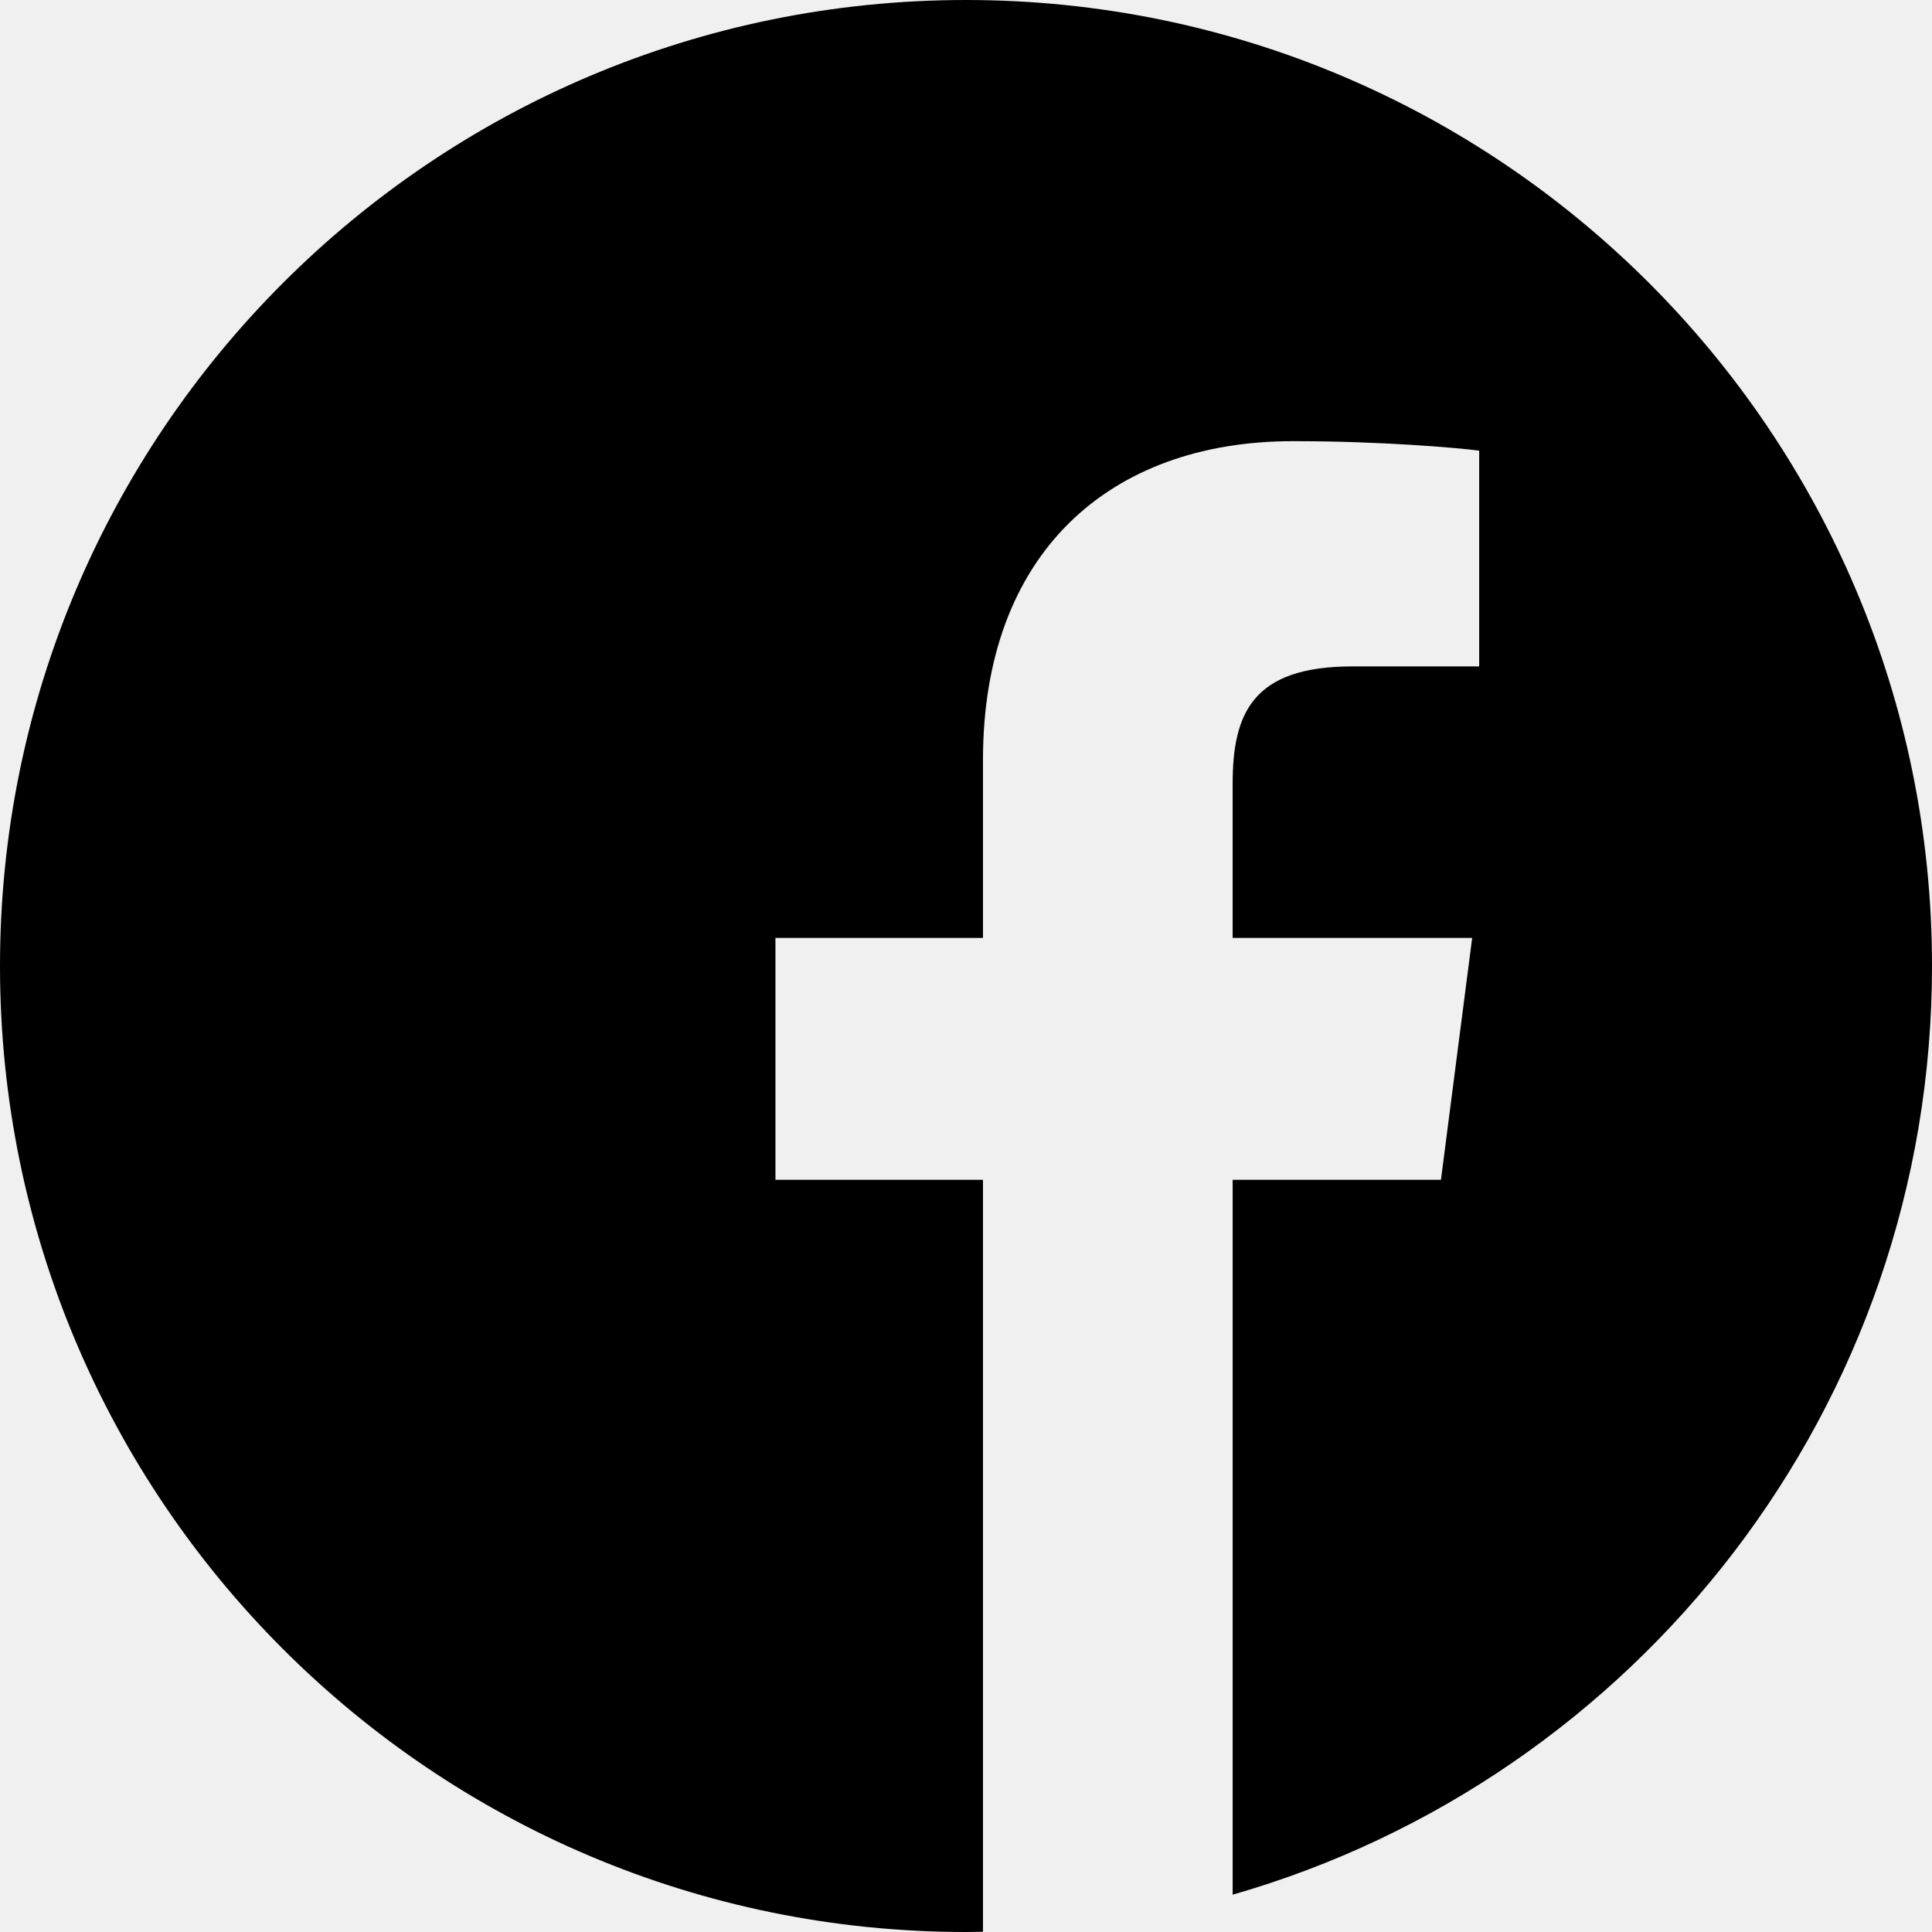
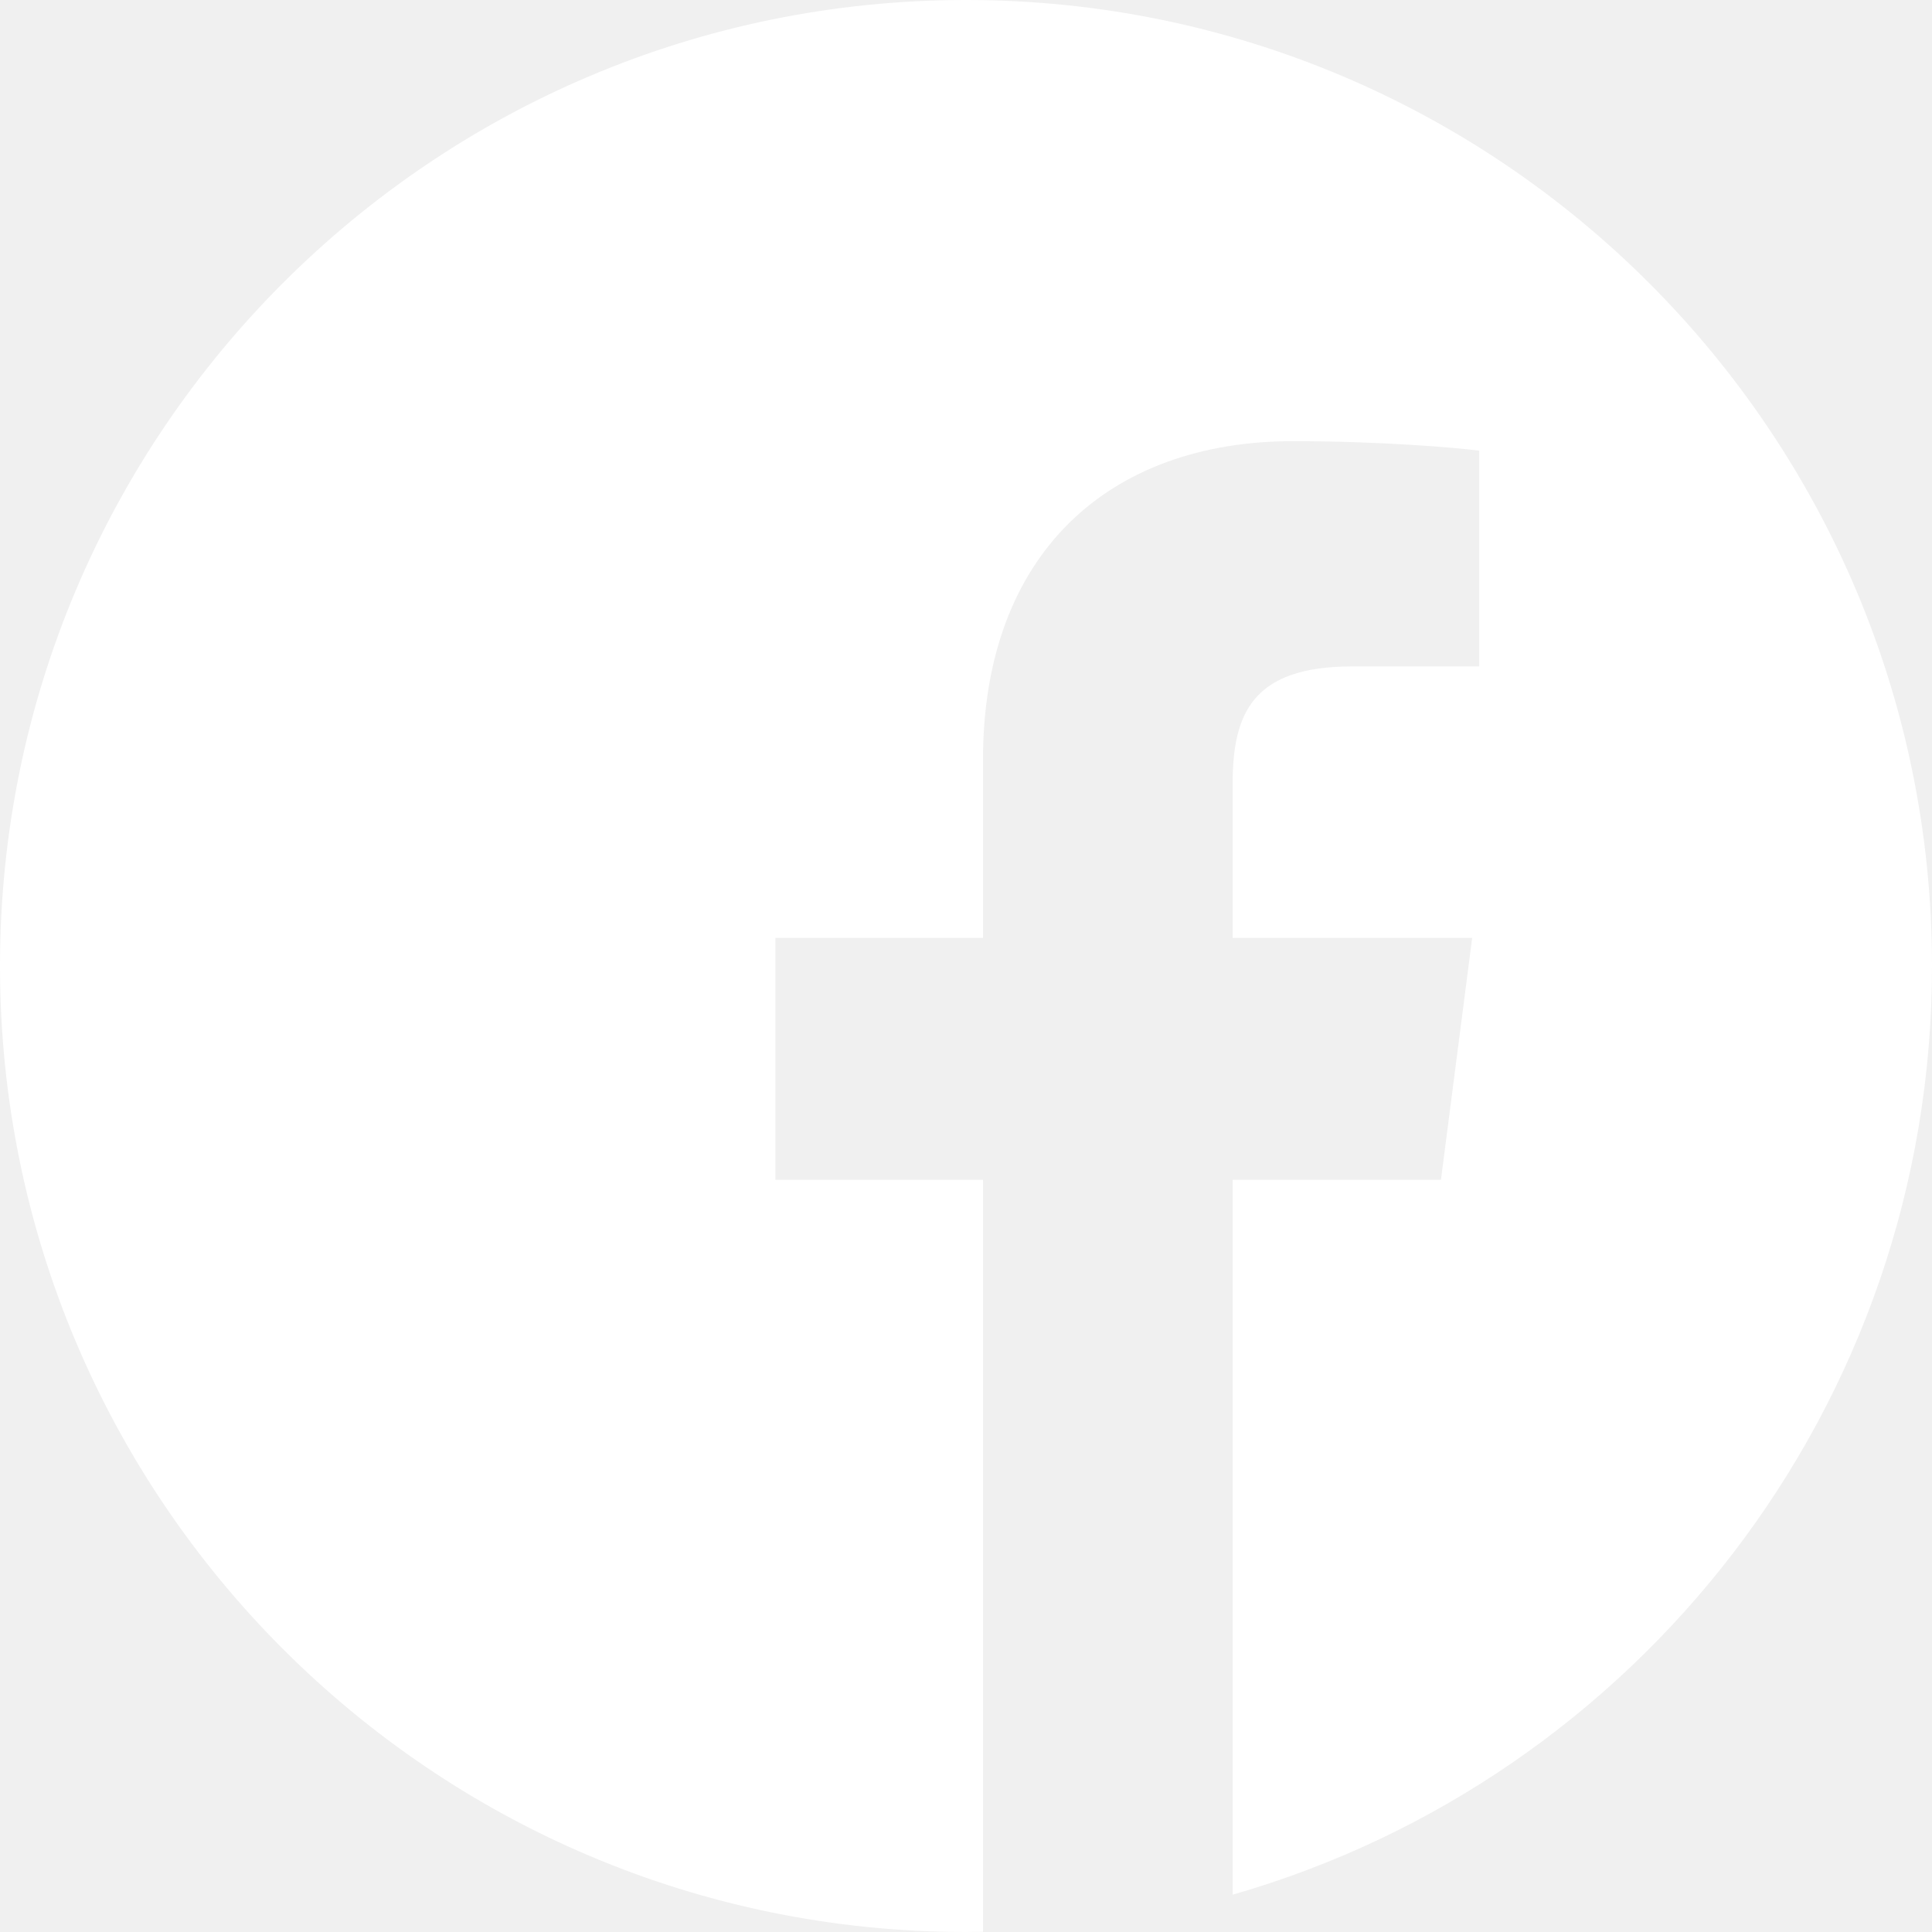
- <svg xmlns="http://www.w3.org/2000/svg" height="512pt" viewBox="0 0 512 512" width="512pt">
+ <svg xmlns="http://www.w3.org/2000/svg" style="fill: #fff" height="512pt" viewBox="0 0 512 512" width="512pt">
  <path d="m297.277 508.668c-2.133.348-4.273.668-6.422.961 2.148-.293 4.289-.613 6.422-.961zm0 0" />
  <path d="m302.398 507.793c-1.02.188-2.039.359-3.059.535 1.02-.176 2.039-.348 3.059-.535zm0 0" />
  <path d="m285.137 510.34c-2.496.281-5.008.531-7.527.742 2.52-.211 5.031-.461 7.527-.742zm0 0" />
  <path d="m290.055 509.738c-1.199.16-2.406.309-3.609.449 1.203-.141 2.41-.289 3.609-.449zm0 0" />
  <path d="m309.367 506.41c-.898.191-1.801.383-2.703.566.902-.184 1.805-.375 2.703-.566zm0 0" />
  <path d="m326.664 502.113c-.727.207-1.453.402-2.18.605.727-.203 1.453-.398 2.18-.605zm0 0" />
  <path d="m321.434 503.543c-.789.207-1.582.418-2.375.617.793-.199 1.586-.406 2.375-.617zm0 0" />
  <path d="m314.59 505.254c-.836.195-1.68.379-2.523.566.844-.188 1.688-.371 2.523-.566zm0 0" />
  <path d="m277.527 511.09c-1.348.113-2.695.215-4.047.305 1.352-.09 2.699-.191 4.047-.305zm0 0" />
  <path d="m512 256c0-141.363-114.637-256-256-256s-256 114.637-256 256 114.637 256 256 256c1.504 0 3-.031 4.5-.059v-199.285h-55v-64.098h55v-47.168c0-54.703 33.395-84.477 82.191-84.477 23.367 0 43.453 1.742 49.309 2.52v57.172h-33.648c-26.547 0-31.688 12.617-31.688 31.129v40.824h63.477l-8.273 64.098h-55.203v189.453c107.004-30.676 185.336-129.258 185.336-246.109zm0 0" />
  <path d="m272.914 511.43c-2.664.172-5.34.309-8.023.398 2.684-.09 5.359-.227 8.023-.398zm0 0" />
  <path d="m264.754 511.836c-1.414.047-2.832.082-4.25.105 1.418-.023 2.836-.059 4.25-.105zm0 0" />
</svg>
